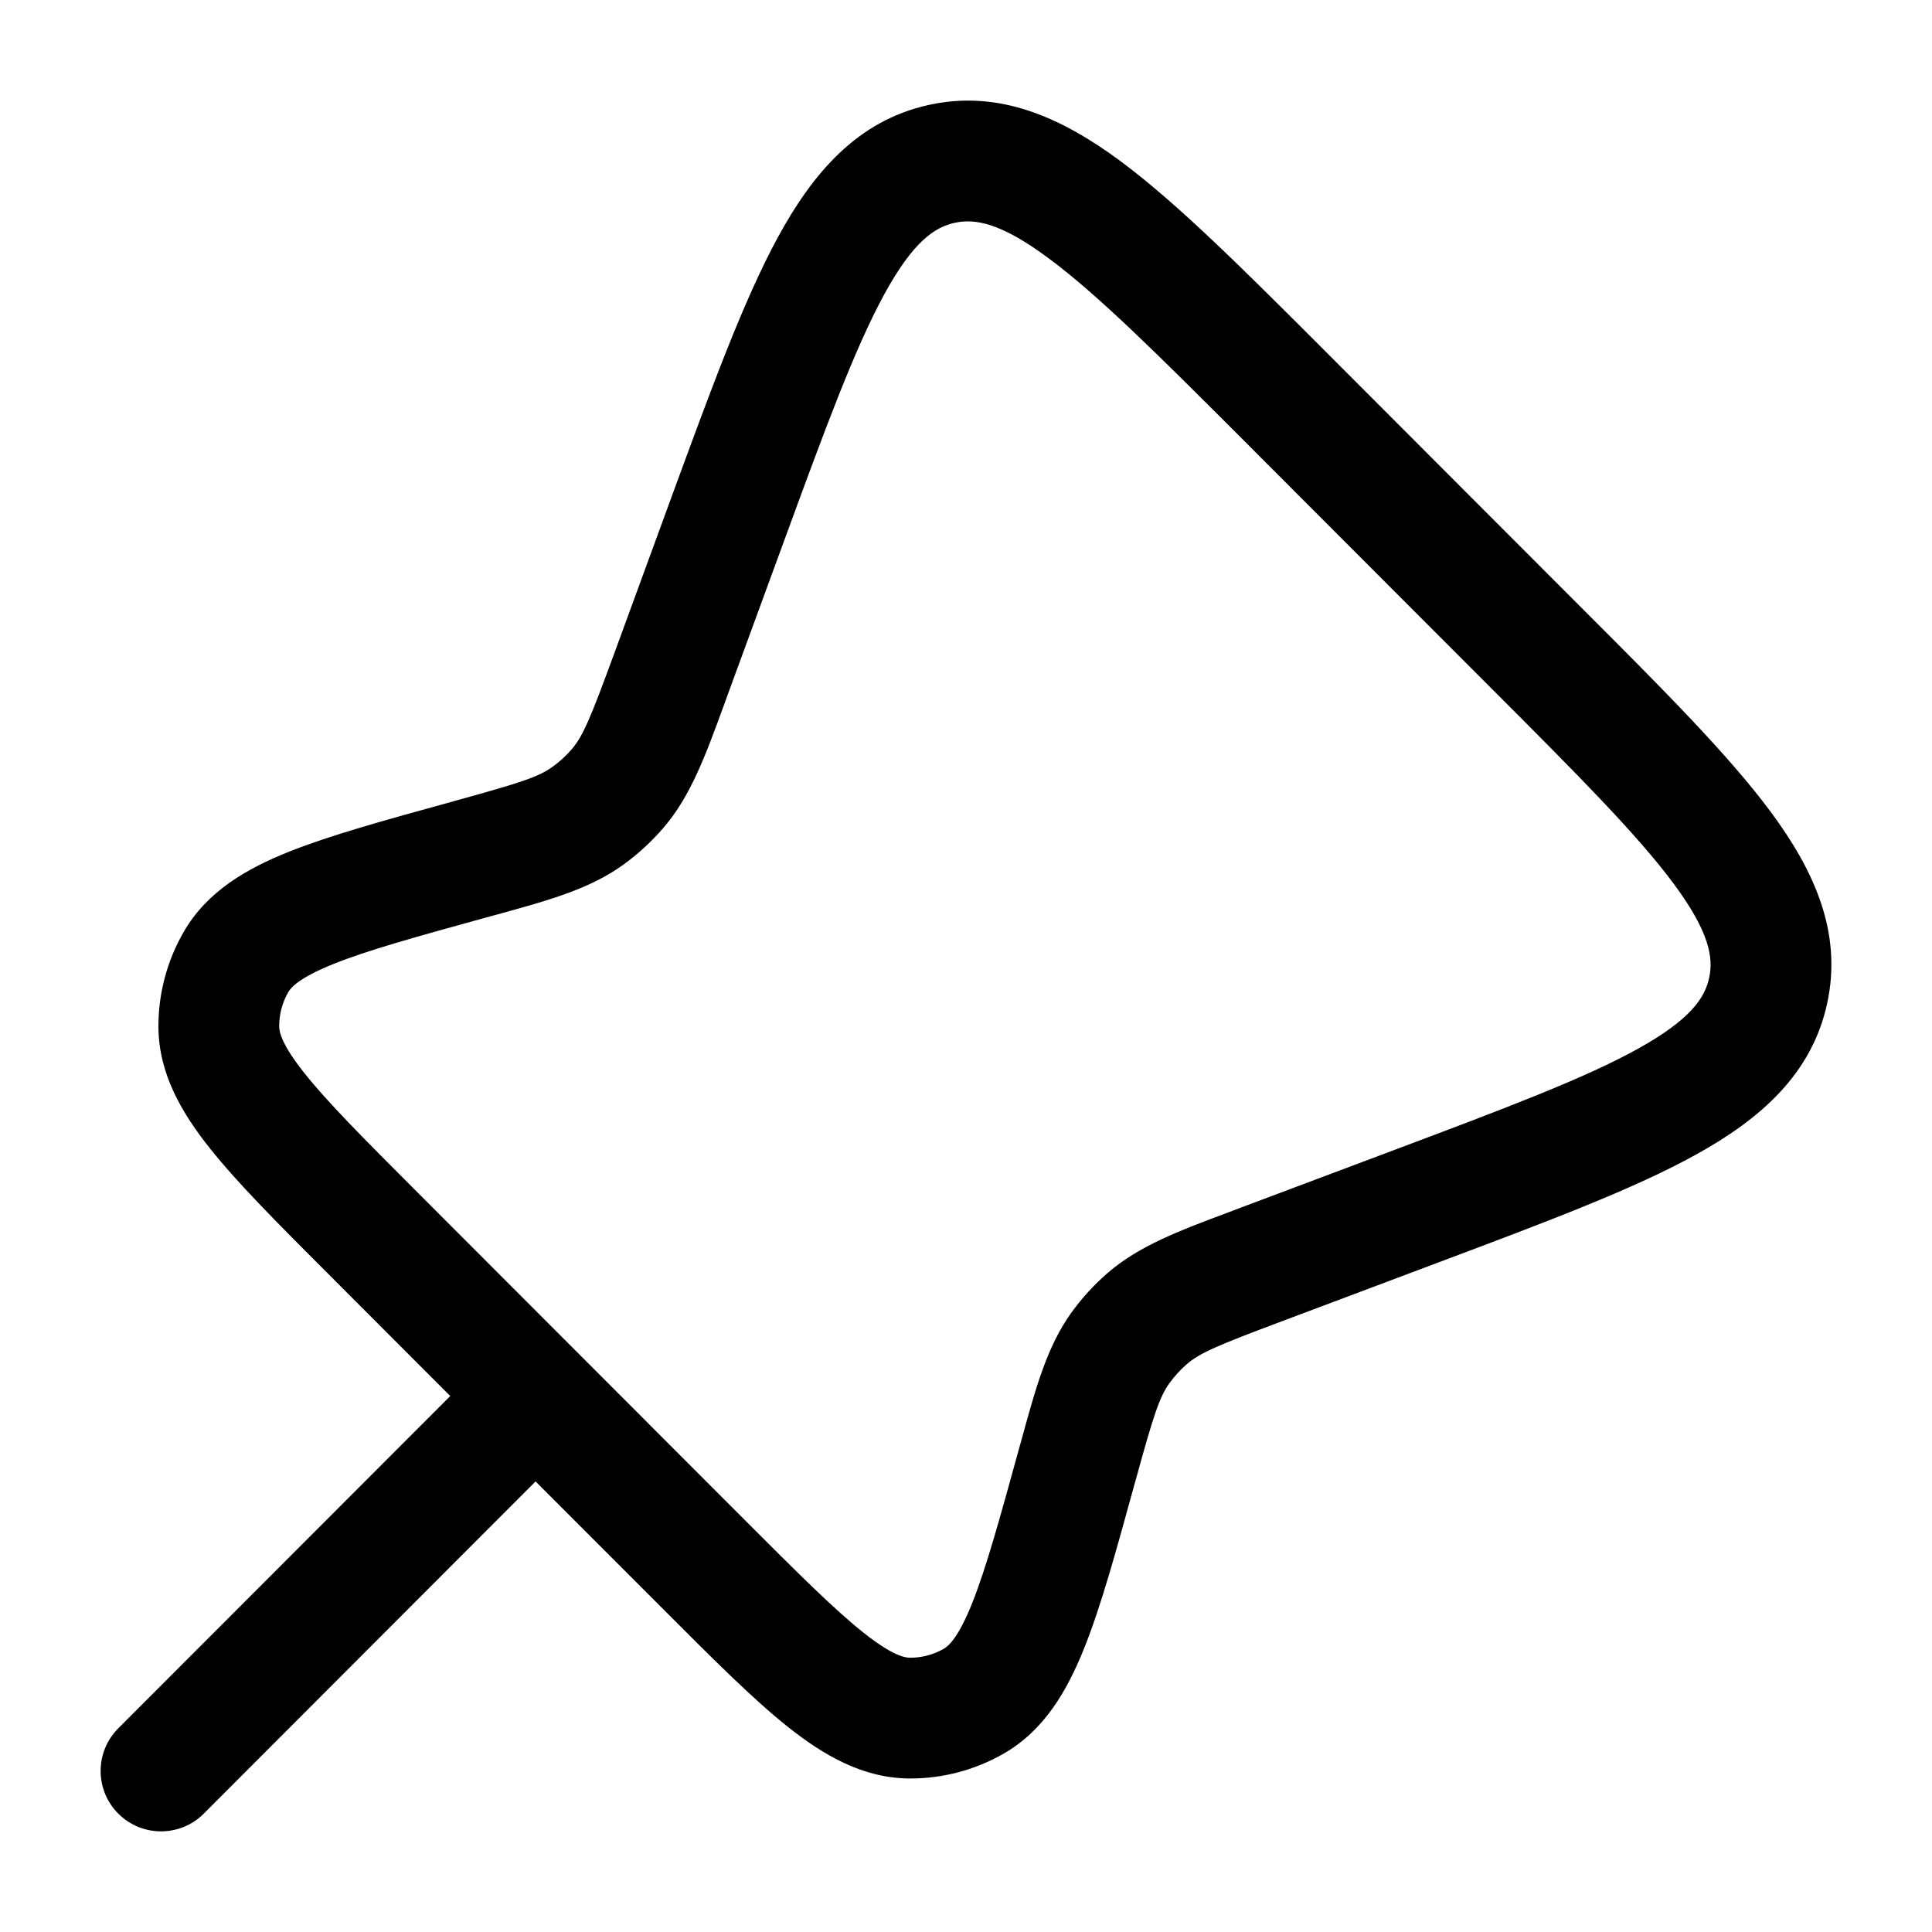
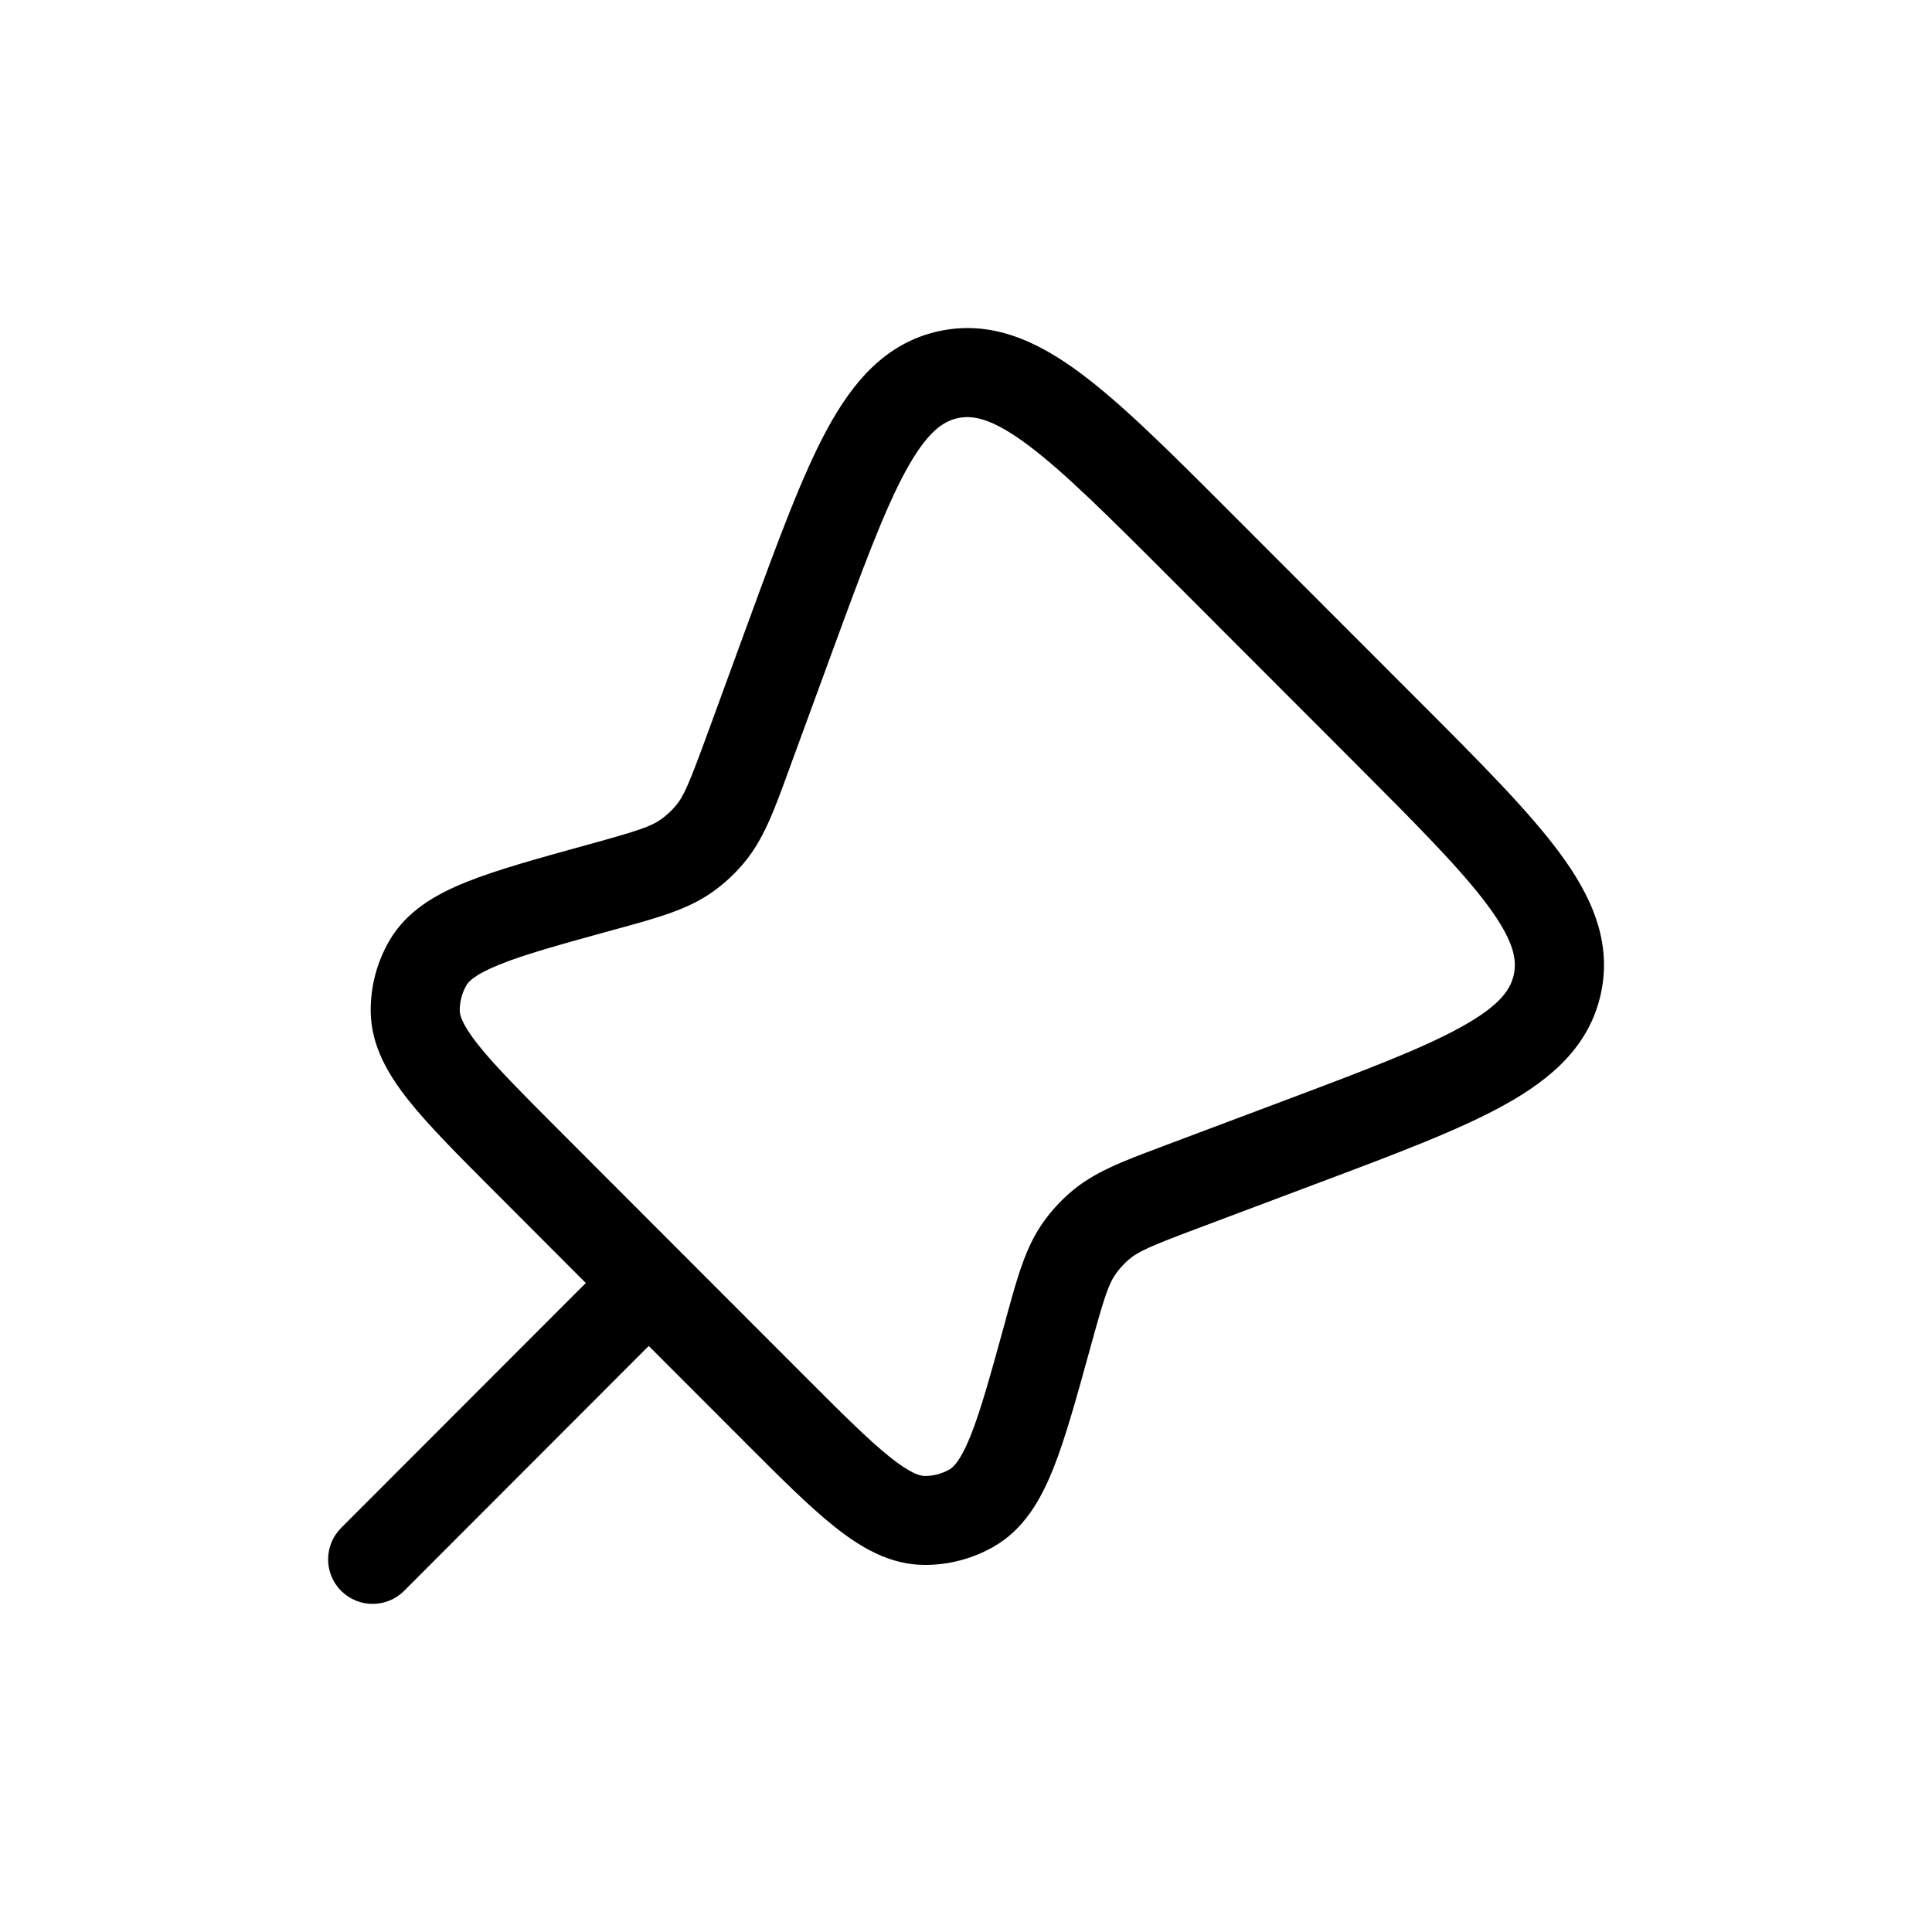
- <svg xmlns="http://www.w3.org/2000/svg" viewBox="0 0 24 24" fill="none">
-   <path fill-rule="evenodd" clip-rule="evenodd" d="M16.475 4.375L19.647 7.551C20.655 8.559 21.471 9.376 21.997 10.086C22.538 10.816 22.888 11.585 22.698 12.463C22.508 13.341 21.872 13.897 21.077 14.338C20.305 14.767 19.224 15.173 17.891 15.674L15.914 16.417C15.119 16.715 14.903 16.808 14.742 16.947C14.661 17.017 14.589 17.097 14.526 17.184C14.402 17.357 14.329 17.581 14.104 18.4L14.091 18.445C13.863 19.276 13.674 19.962 13.467 20.477C13.257 21 12.974 21.495 12.465 21.786C12.111 21.988 11.711 22.094 11.304 22.093C10.718 22.092 10.227 21.801 9.786 21.451C9.352 21.105 8.85 20.602 8.241 19.992L6.653 18.403L2.531 22.53C2.238 22.823 1.763 22.823 1.47 22.53C1.177 22.238 1.177 21.763 1.469 21.47L5.593 17.342L4.058 15.805C3.453 15.2 2.954 14.7 2.61 14.268C2.261 13.83 1.972 13.342 1.968 12.76C1.966 12.345 2.074 11.937 2.281 11.578C2.571 11.073 3.063 10.792 3.583 10.583C4.095 10.378 4.776 10.19 5.601 9.963L5.646 9.95C6.466 9.724 6.691 9.651 6.863 9.526C6.953 9.462 7.034 9.387 7.105 9.304C7.243 9.141 7.335 8.923 7.628 8.124L8.344 6.168C8.839 4.819 9.239 3.726 9.664 2.946C10.101 2.143 10.654 1.498 11.536 1.304C12.418 1.109 13.191 1.462 13.925 2.006C14.637 2.536 15.46 3.359 16.475 4.375ZM13.03 3.211C12.428 2.763 12.109 2.713 11.859 2.768C11.609 2.823 11.34 3.003 10.981 3.663C10.616 4.334 10.252 5.321 9.731 6.744L9.036 8.64C9.023 8.676 9.01 8.712 8.997 8.748C8.763 9.389 8.582 9.884 8.247 10.277C8.097 10.452 7.927 10.609 7.74 10.744C7.321 11.046 6.813 11.185 6.155 11.366C6.119 11.376 6.082 11.386 6.044 11.396C5.163 11.639 4.565 11.805 4.142 11.975C3.717 12.146 3.615 12.266 3.58 12.326C3.506 12.455 3.468 12.601 3.468 12.75C3.469 12.82 3.498 12.975 3.784 13.334C4.068 13.691 4.506 14.131 5.152 14.778L9.269 18.899C9.919 19.55 10.362 19.991 10.721 20.277C11.081 20.564 11.237 20.593 11.306 20.593C11.452 20.593 11.595 20.555 11.722 20.483C11.782 20.449 11.903 20.347 12.075 19.919C12.246 19.492 12.413 18.89 12.657 18.002C12.668 17.965 12.678 17.928 12.688 17.891C12.868 17.235 13.007 16.728 13.307 16.309C13.438 16.127 13.59 15.96 13.76 15.813C14.15 15.476 14.642 15.291 15.279 15.053C15.314 15.04 15.35 15.026 15.386 15.012L17.303 14.292C18.711 13.763 19.686 13.395 20.349 13.027C21 12.665 21.178 12.397 21.232 12.146C21.286 11.896 21.235 11.577 20.792 10.979C20.34 10.37 19.605 9.63 18.541 8.566L15.459 5.48C14.388 4.408 13.643 3.666 13.03 3.211Z" fill="currentColor" />
+ <svg xmlns="http://www.w3.org/2000/svg" viewBox="0 0 24 24" fill="none" version="1.1">
+   <path d="m 15.299,6.379 2.339,2.341 c 0.743,0.743 1.344,1.346 1.732,1.869 0.399,0.538 0.657,1.106 0.517,1.753 -0.14,0.647 -0.609,1.057 -1.195,1.382 -0.569,0.316 -1.366,0.615 -2.349,0.984 l -1.457,0.548 c -0.586,0.22 -0.745,0.289 -0.864,0.391 -0.06,0.052 -0.113,0.11 -0.159,0.174 -0.092,0.128 -0.145,0.293 -0.312,0.897 l -0.009,0.033 c -0.169,0.613 -0.308,1.119 -0.46,1.498 -0.155,0.385 -0.363,0.75 -0.739,0.965 -0.261,0.149 -0.556,0.227 -0.856,0.226 C 11.055,19.439 10.693,19.225 10.368,18.966 10.048,18.712 9.678,18.341 9.229,17.891 L 8.059,16.72 5.02,19.762 c -0.216,0.216 -0.566,0.216 -0.782,3.68e-4 -0.216,-0.216 -0.216,-0.566 -3.98e-4,-0.782 L 7.277,15.938 6.146,14.805 C 5.7,14.359 5.331,13.99 5.078,13.672 4.821,13.349 4.608,12.989 4.605,12.56 c -0.002,-0.306 0.077,-0.607 0.23,-0.871 0.214,-0.372 0.577,-0.579 0.96,-0.733 0.377,-0.151 0.879,-0.29 1.488,-0.458 l 0.033,-0.009 c 0.605,-0.167 0.77,-0.221 0.898,-0.313 0.066,-0.047 0.125,-0.102 0.178,-0.164 0.102,-0.12 0.17,-0.281 0.386,-0.87 L 9.305,7.701 C 9.67,6.706 9.965,5.901 10.278,5.326 c 0.322,-0.592 0.73,-1.067 1.38,-1.211 0.65,-0.143 1.22,0.116 1.761,0.518 0.526,0.39 1.132,0.997 1.88,1.746 z M 12.76,5.521 C 12.315,5.191 12.08,5.154 11.896,5.195 11.712,5.235 11.514,5.368 11.249,5.854 10.98,6.349 10.712,7.076 10.327,8.126 L 9.815,9.523 c -0.01,0.027 -0.02,0.053 -0.029,0.08 C 9.614,10.075 9.48,10.44 9.233,10.73 9.123,10.859 8.998,10.975 8.86,11.074 8.551,11.296 8.176,11.399 7.692,11.532 c -0.027,0.007 -0.054,0.015 -0.082,0.022 -0.649,0.179 -1.09,0.301 -1.402,0.427 -0.313,0.126 -0.388,0.214 -0.414,0.259 -0.055,0.095 -0.083,0.203 -0.083,0.313 3.244e-4,0.051 0.022,0.166 0.232,0.43 0.21,0.263 0.533,0.588 1.009,1.065 l 3.035,3.038 c 0.479,0.48 0.806,0.805 1.07,1.016 0.266,0.212 0.38,0.233 0.432,0.233 0.107,2.21e-4 0.213,-0.028 0.306,-0.081 0.045,-0.026 0.134,-0.101 0.261,-0.416 0.126,-0.314 0.249,-0.759 0.429,-1.413 0.008,-0.028 0.015,-0.055 0.022,-0.082 0.133,-0.484 0.235,-0.857 0.457,-1.166 0.096,-0.135 0.208,-0.257 0.334,-0.366 0.287,-0.249 0.65,-0.385 1.119,-0.561 0.026,-0.01 0.052,-0.02 0.079,-0.03 l 1.413,-0.531 c 1.038,-0.39 1.757,-0.662 2.245,-0.933 0.48,-0.266 0.611,-0.464 0.651,-0.649 0.04,-0.185 0.002,-0.419 -0.325,-0.861 C 18.148,10.798 17.606,10.253 16.822,9.468 L 14.55,7.194 C 13.76,6.403 13.211,5.856 12.76,5.521 Z" fill="currentColor" />
</svg>
